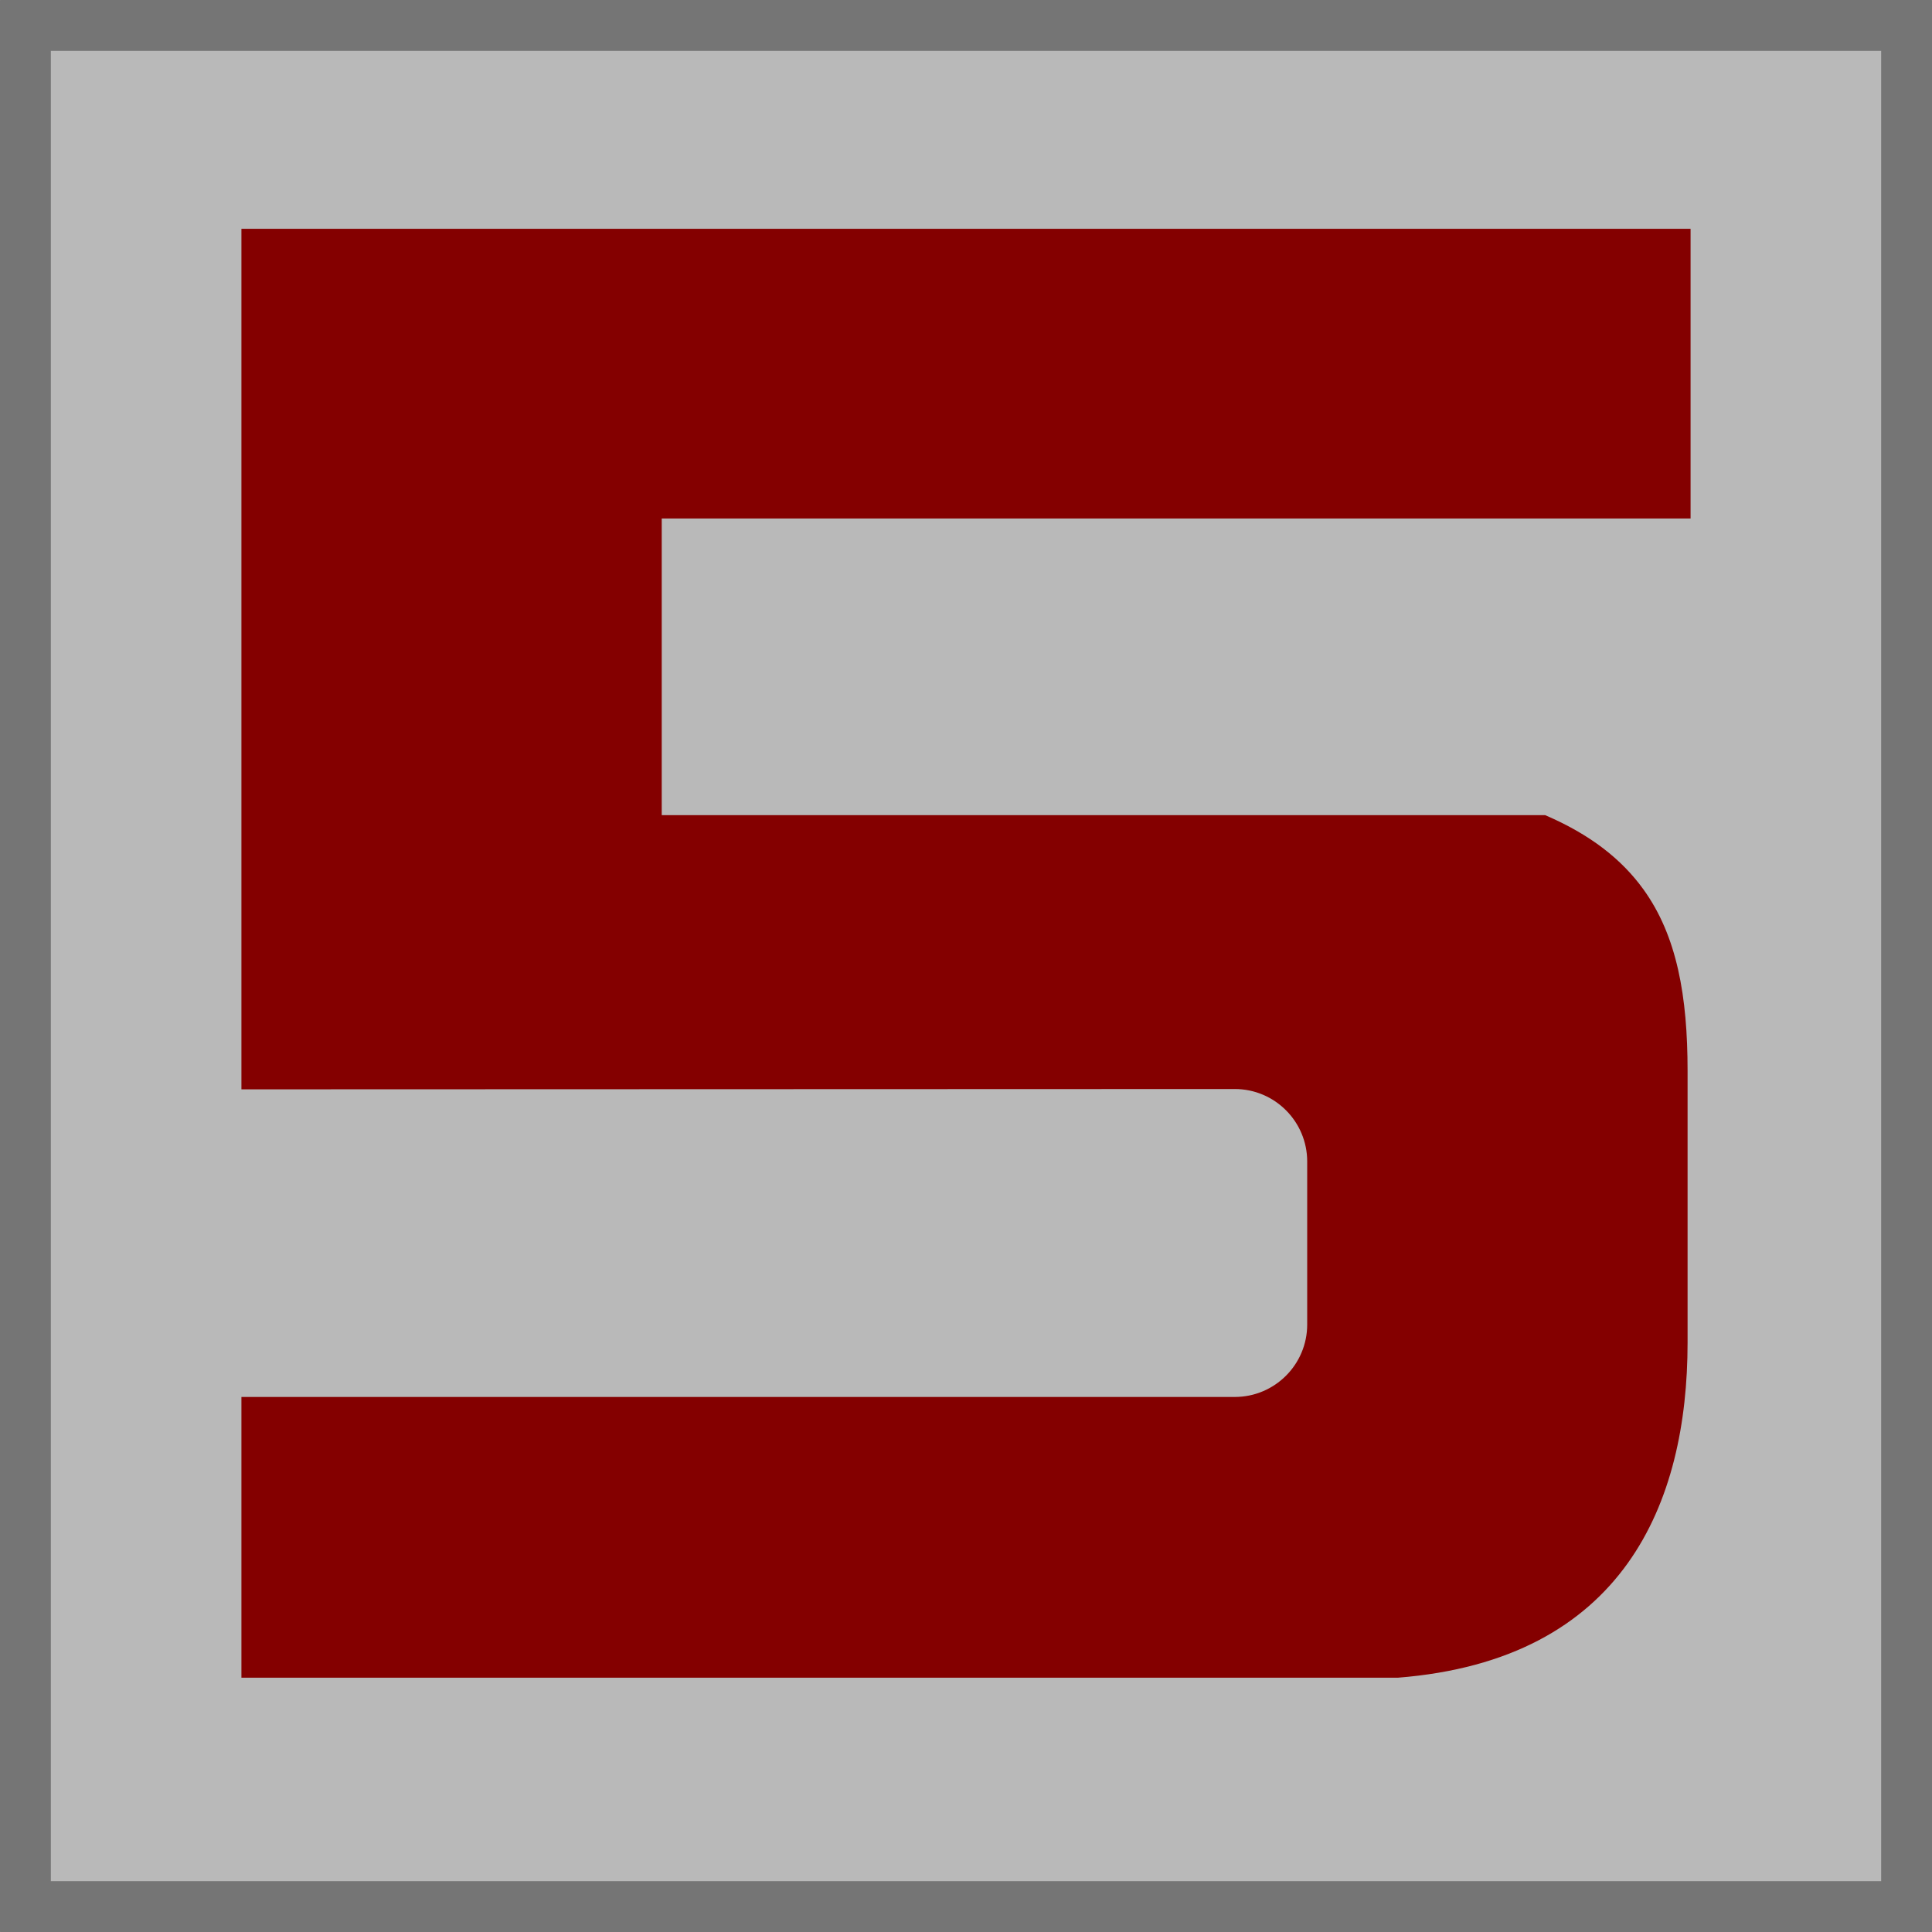
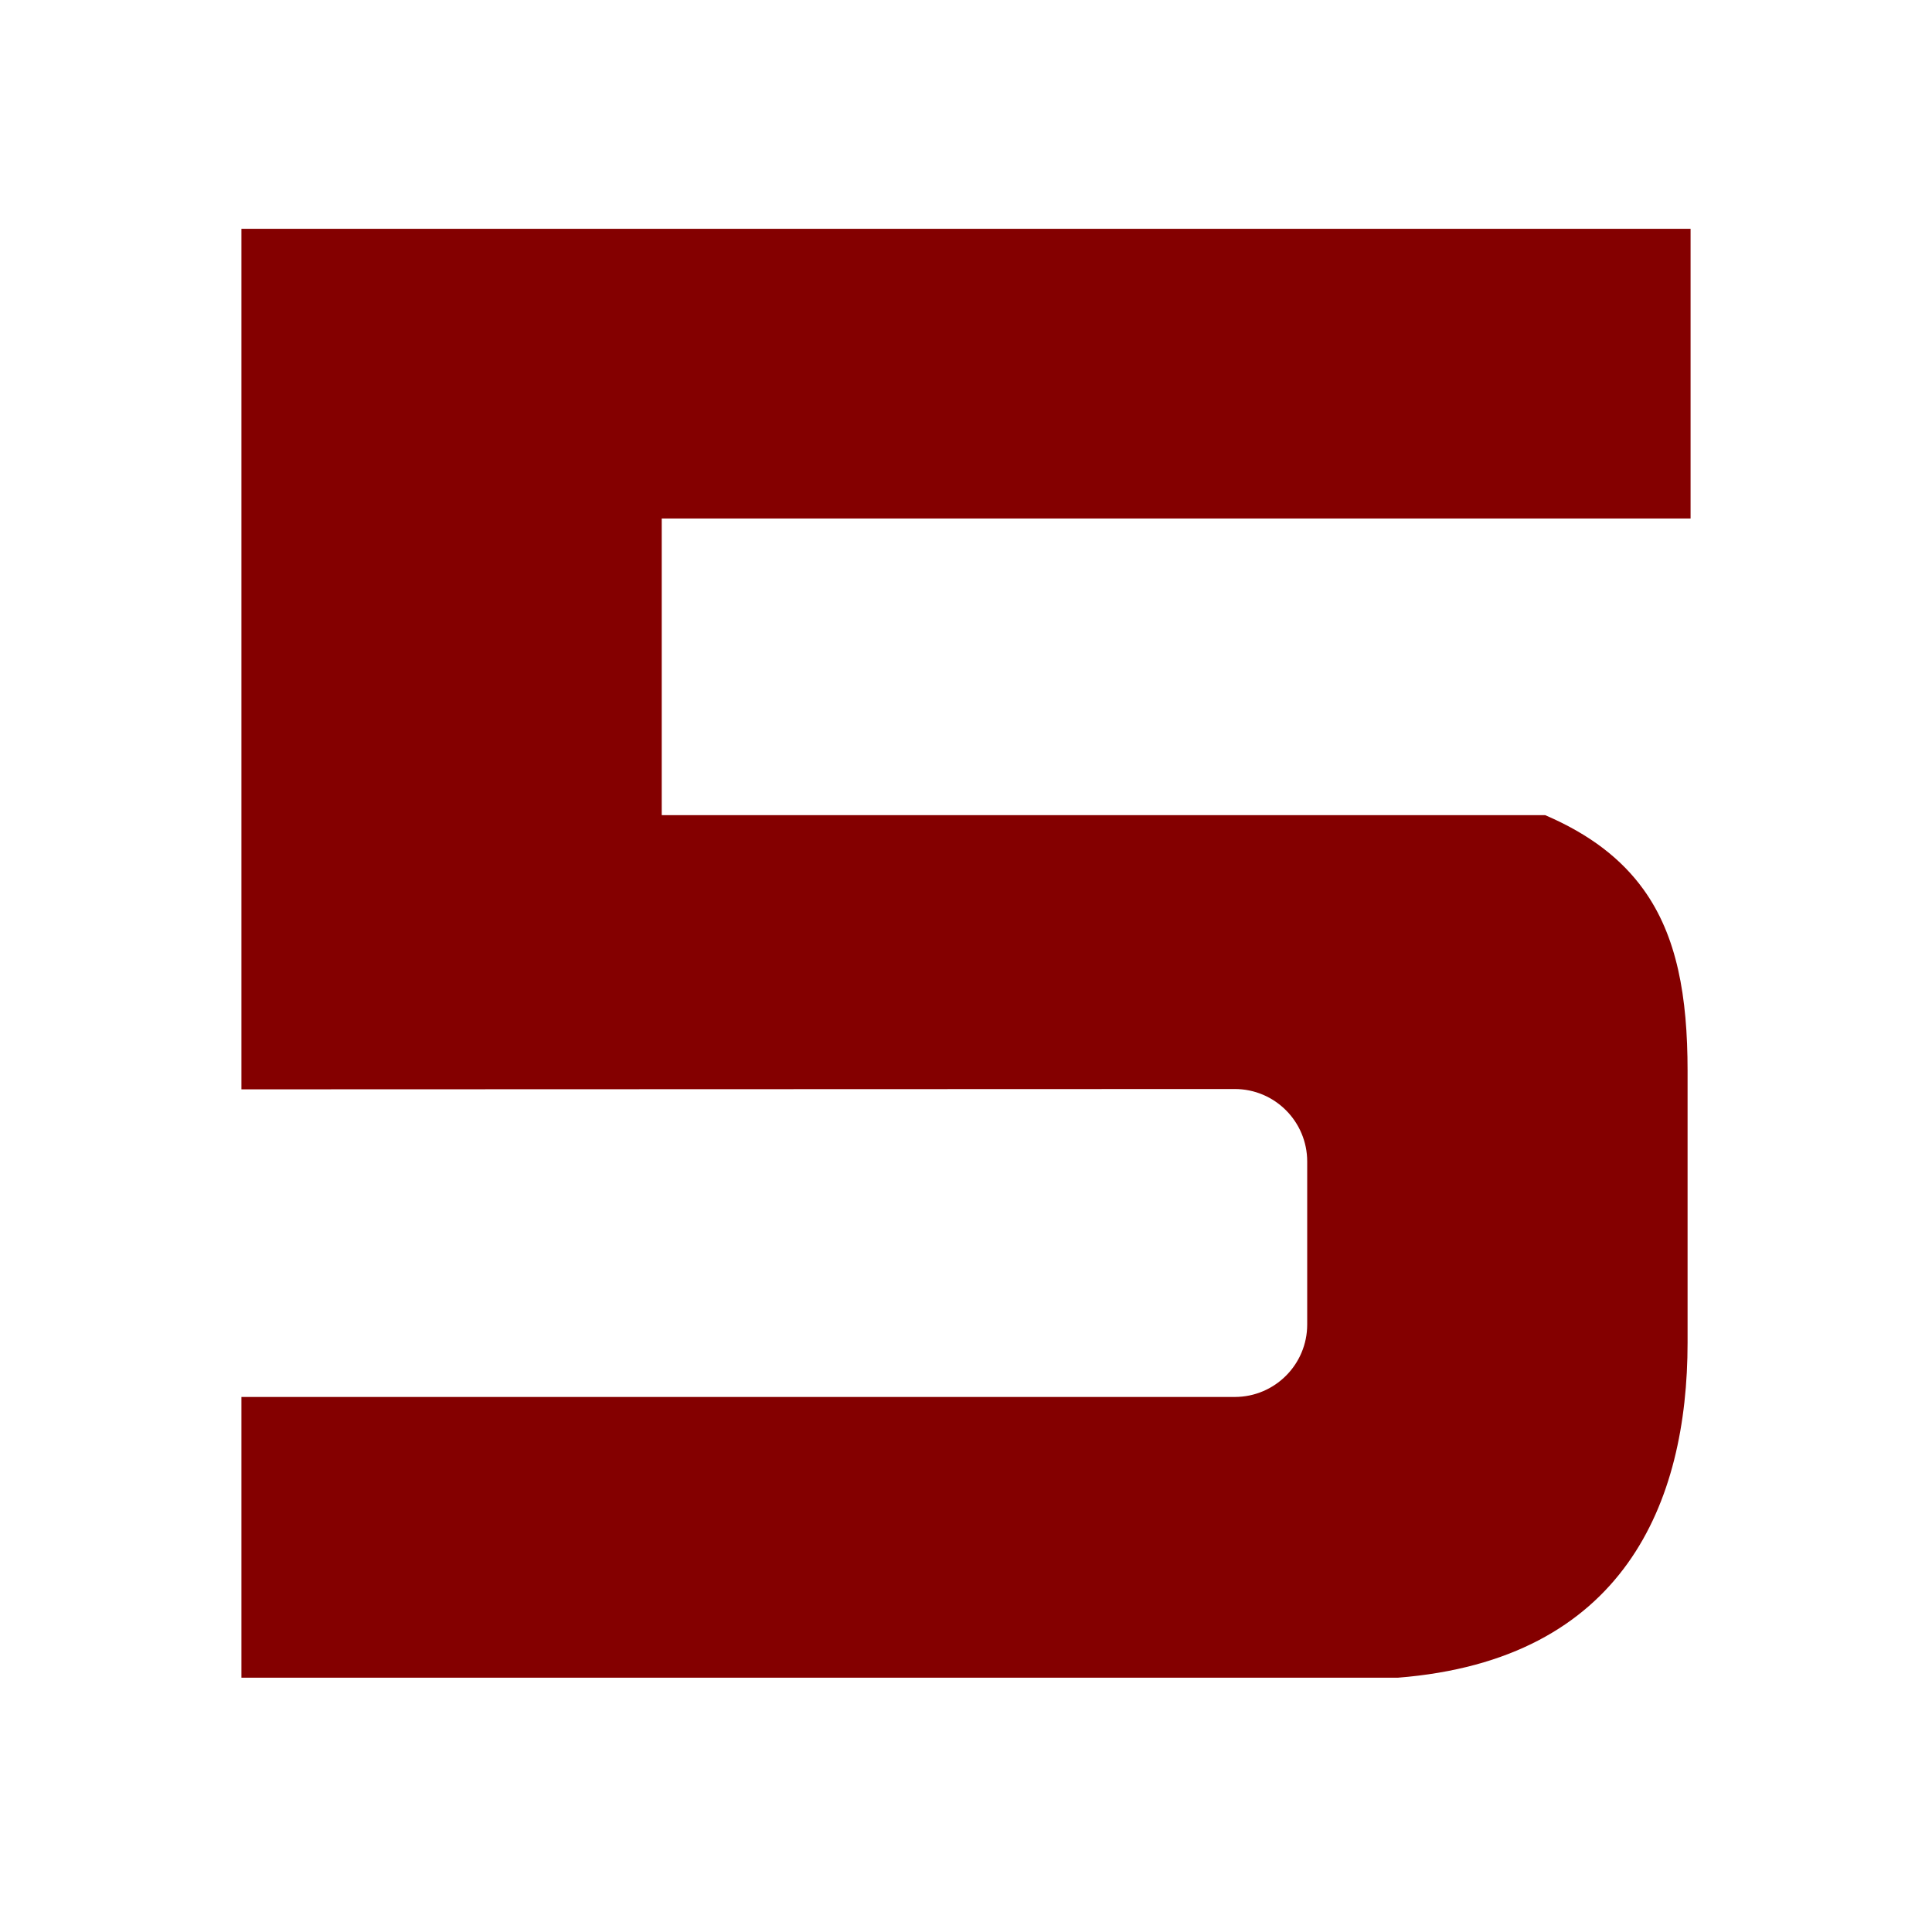
<svg xmlns="http://www.w3.org/2000/svg" version="1.1" id="レイヤー_1" x="0px" y="0px" width="76px" height="76px" viewBox="0 0 76 76" enable-background="new 0 0 76 76" xml:space="preserve">
-   <g id="rect1313_66_">
-     <polygon fill="#B9B9B9" points="75.001,75.001 1,75.001 1,1 75.001,1  " />
-     <path fill="#757575" d="M75.991,0C75.996,0,76,0.004,76,0.009V75.99c0,0.006-0.004,0.01-0.009,0.01H0.009   C0.004,76,0,75.996,0,75.99V0.009C0,0.004,0.004,0,0.009,0H75.991 M74,2H2v72h72V2L74,2z" />
-   </g>
  <path fill="#840000" d="M60.78,32.065c1.765,0.757,3.006,1.726,3.869,2.922c1.324,1.837,1.736,4.211,1.736,7.139  c0,0.012,0,10.689,0,10.689c0,6.291-2.494,12.48-11.401,13.182H9.497V54.953h39.074c1.576,0,2.851-1.279,2.851-2.85v-6.412  c0-1.57-1.274-2.852-2.851-2.852L9.497,42.852V9.001l57.006,0v11.396H26.031v11.668" />
</svg>
